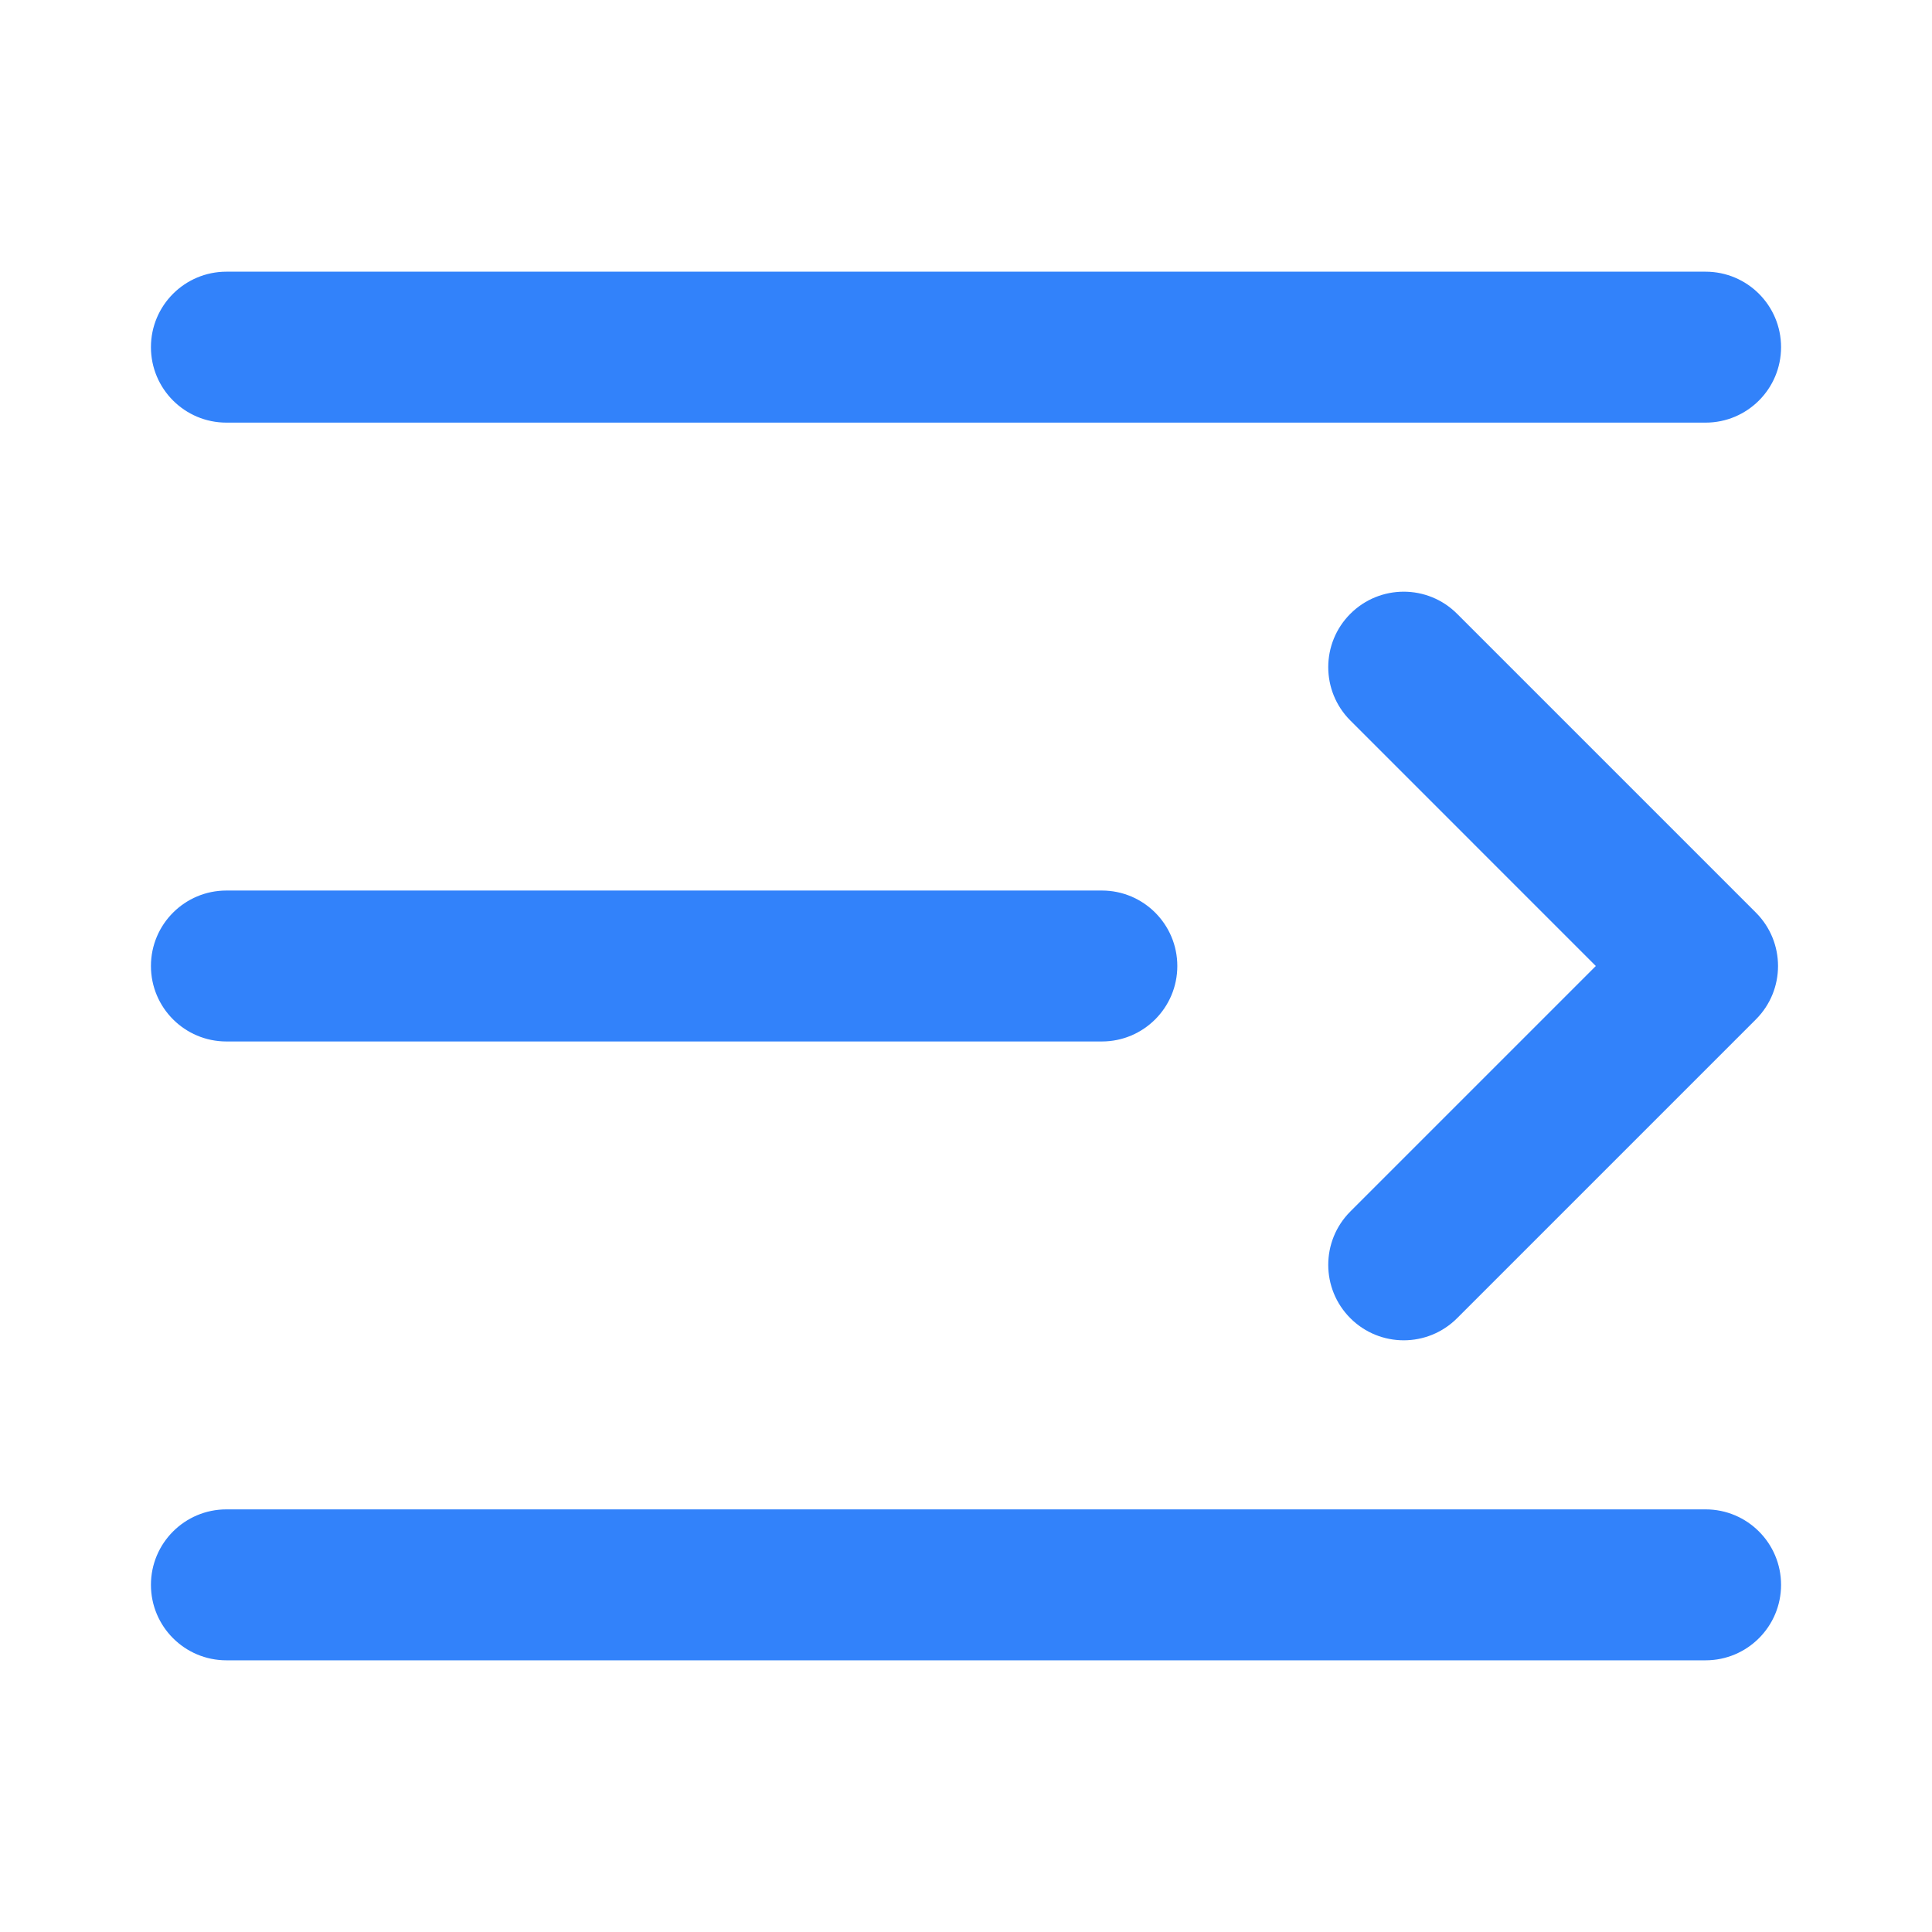
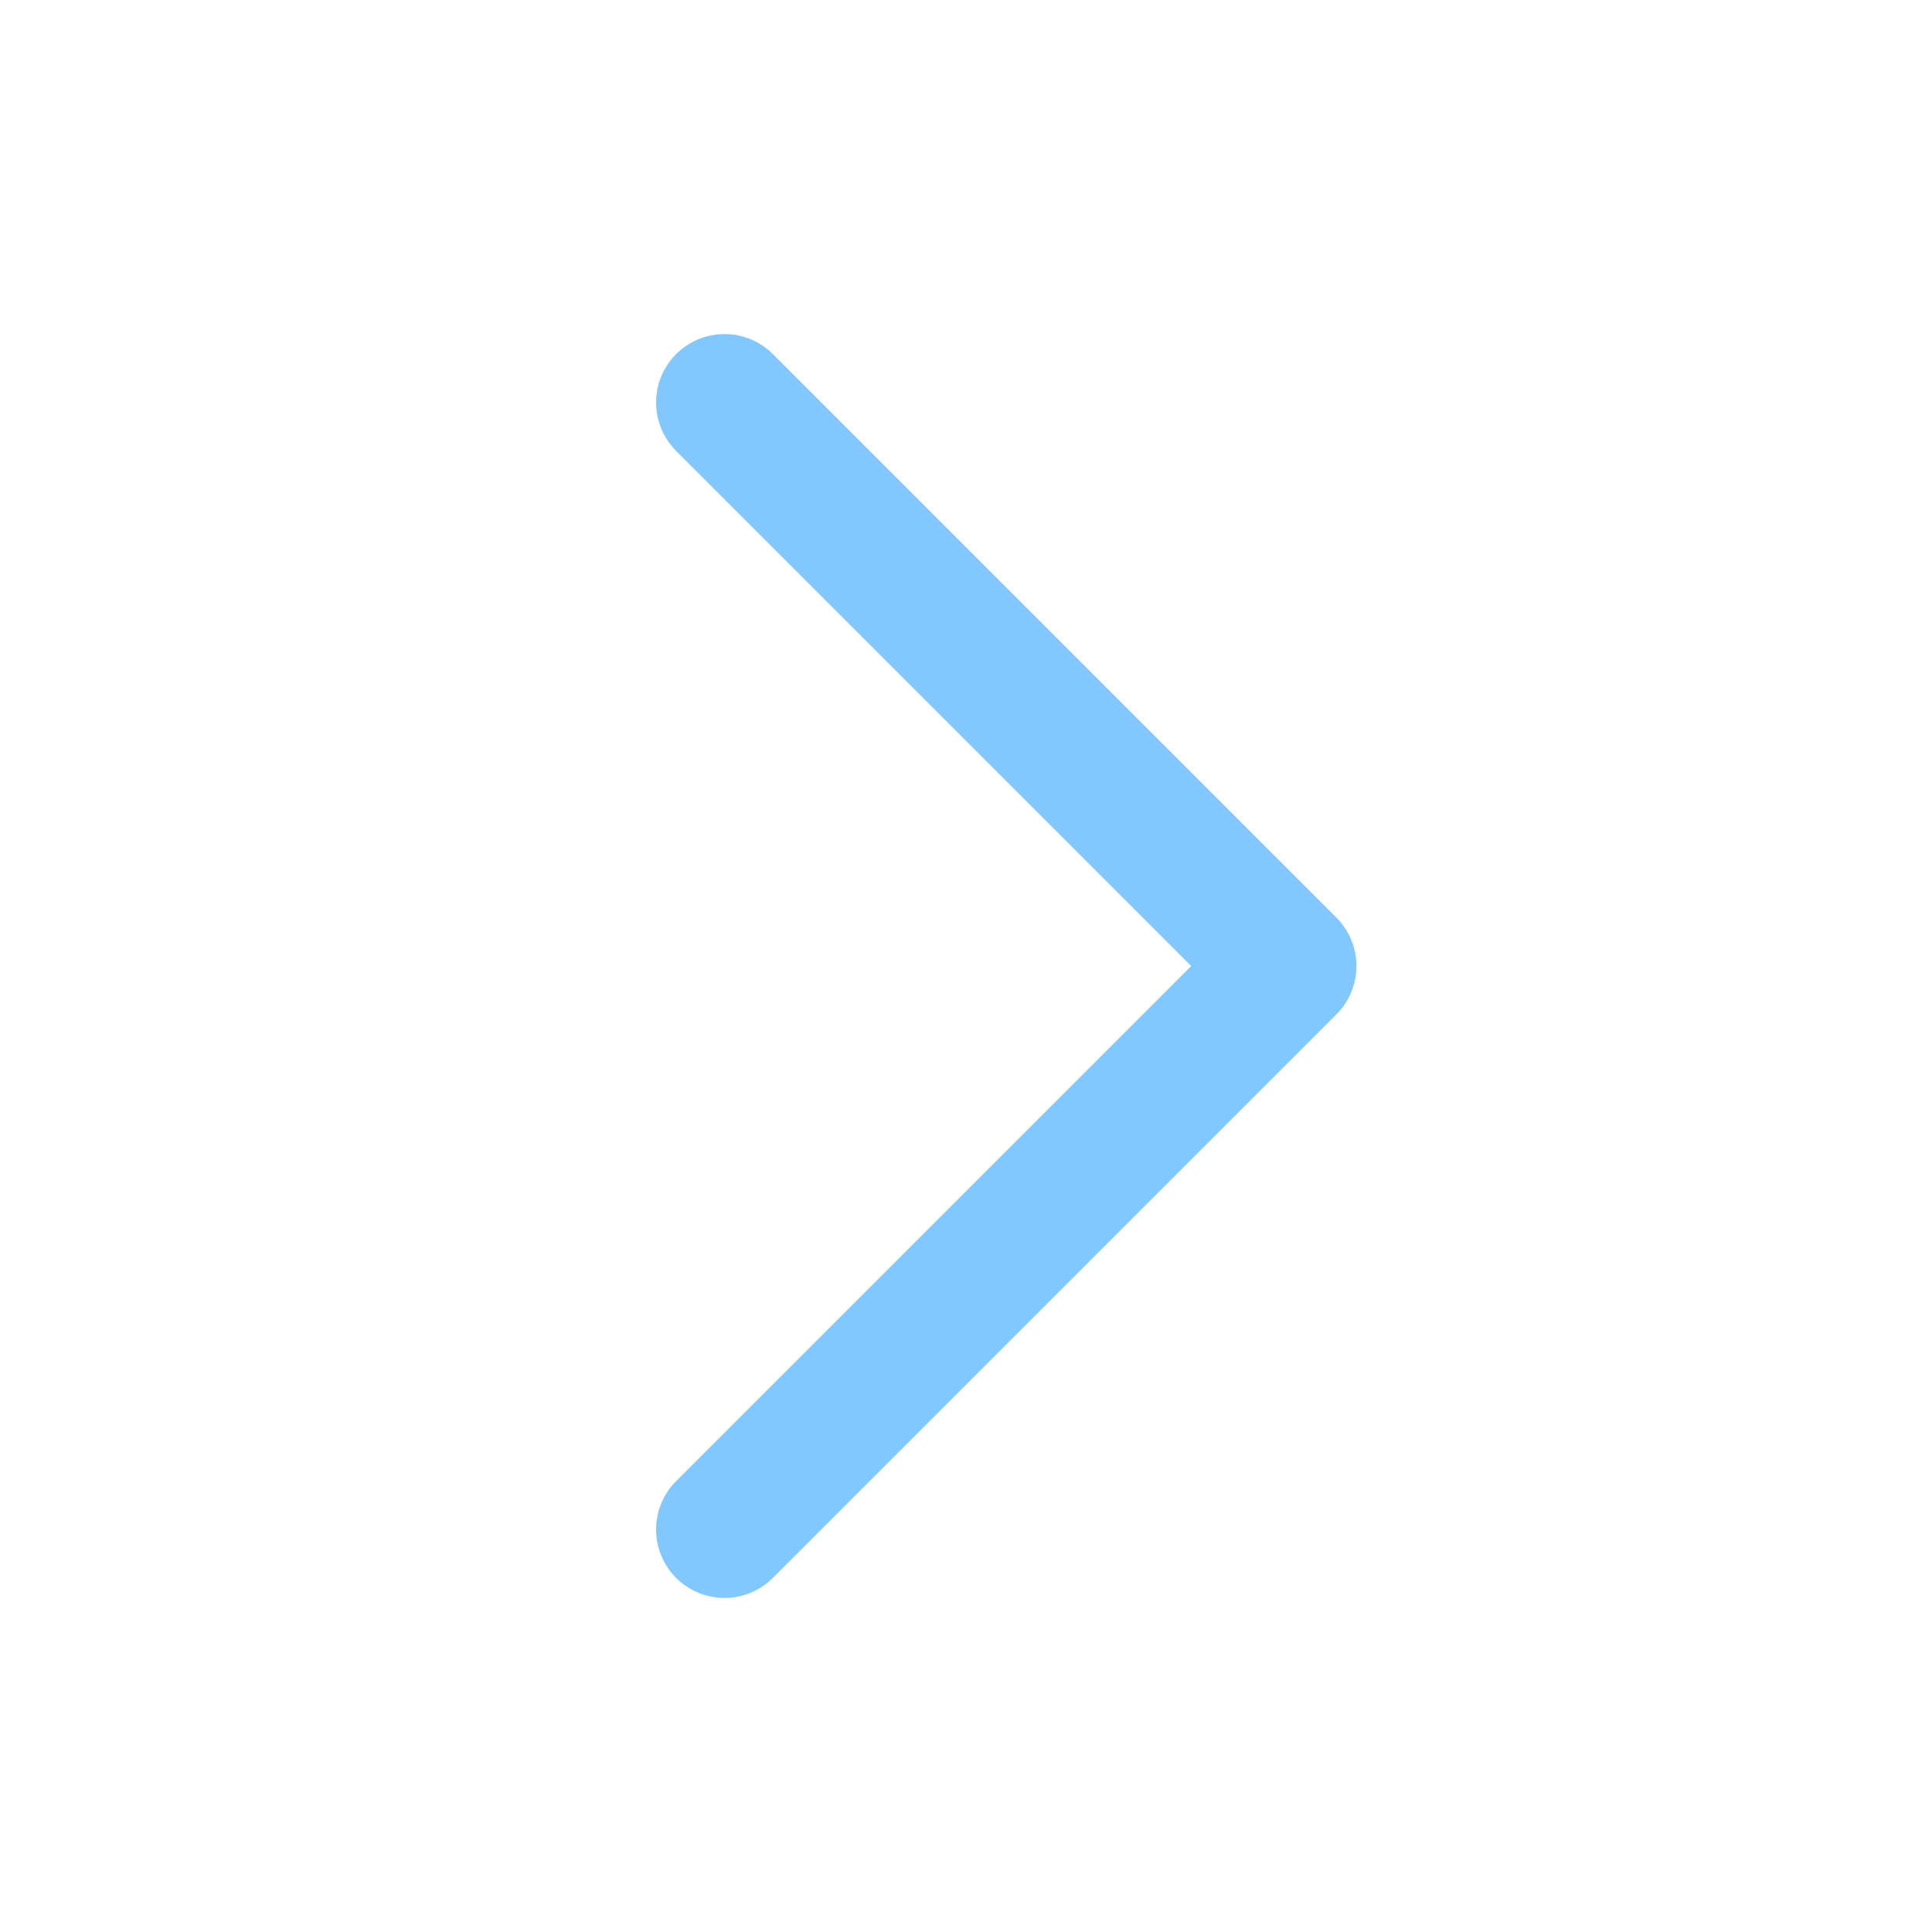
- <svg xmlns="http://www.w3.org/2000/svg" t="1679280232381" class="icon" viewBox="0 0 1024 1024" version="1.1" p-id="3978" width="64" height="64">
-   <path d="M904 224H120c-22.092 0-40-17.909-40-40 0-22.092 17.908-40 40-40h784c22.092 0 40 17.908 40 40 0 22.091-17.908 40-40 40zM120 800h784c22.092 0 40 17.908 40 40 0 22.091-17.908 40-40 40H120c-22.092 0-40-17.909-40-40 0-22.092 17.908-40 40-40zM120 472h464c22.092 0 40 17.908 40 40 0 22.091-17.908 40-40 40H120c-22.092 0-40-17.909-40-40 0-22.092 17.908-40 40-40zM715.716 325.323c15.621-15.621 40.947-15.621 56.568 0l158.392 158.393c15.621 15.621 15.621 40.947 0 56.568L772.284 698.676c-15.621 15.621-40.947 15.621-56.568 0s-15.621-40.947 0-56.568L845.823 512 715.716 381.892c-15.621-15.621-15.621-40.948 0-56.569z" fill="#3282FA" p-id="3979" />
+ <svg xmlns="http://www.w3.org/2000/svg" width="24" height="24" viewBox="0 0 24 24" fill="none" stroke="#80C8FF" stroke-width="1.7" stroke-linecap="round" stroke-linejoin="round">
+   <path d="m9 5 7 7-7 7" />
</svg>
